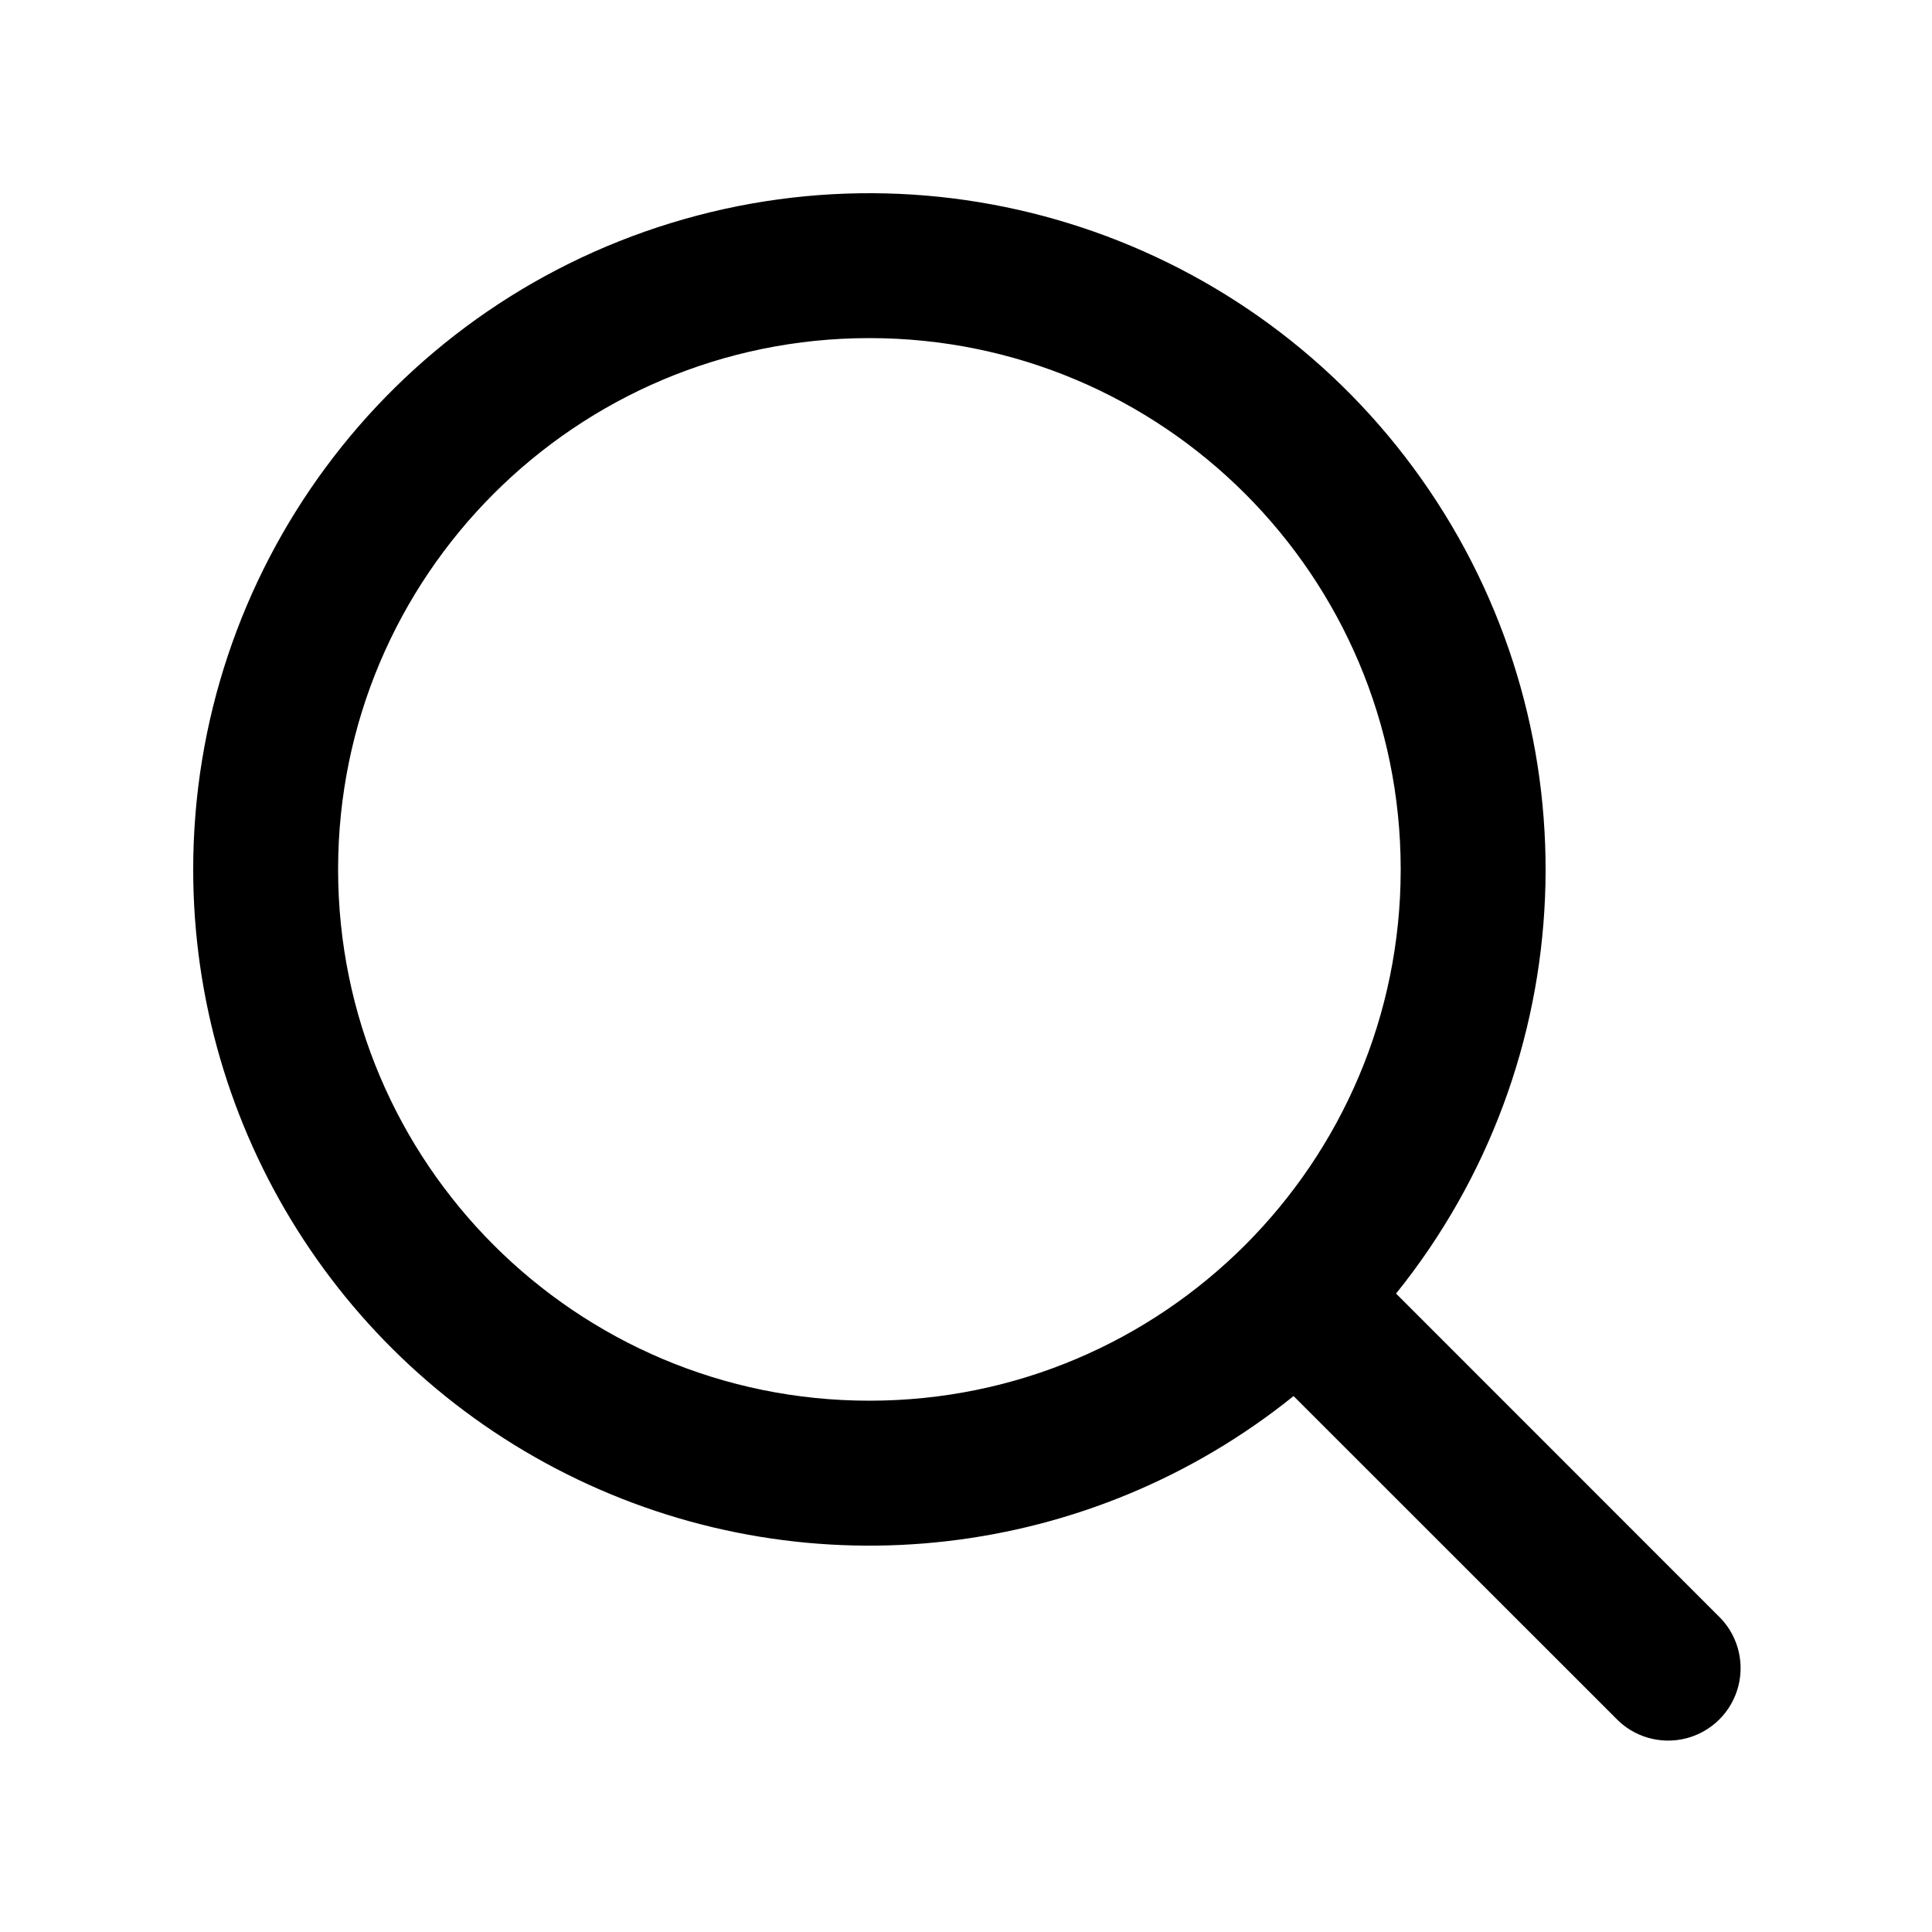
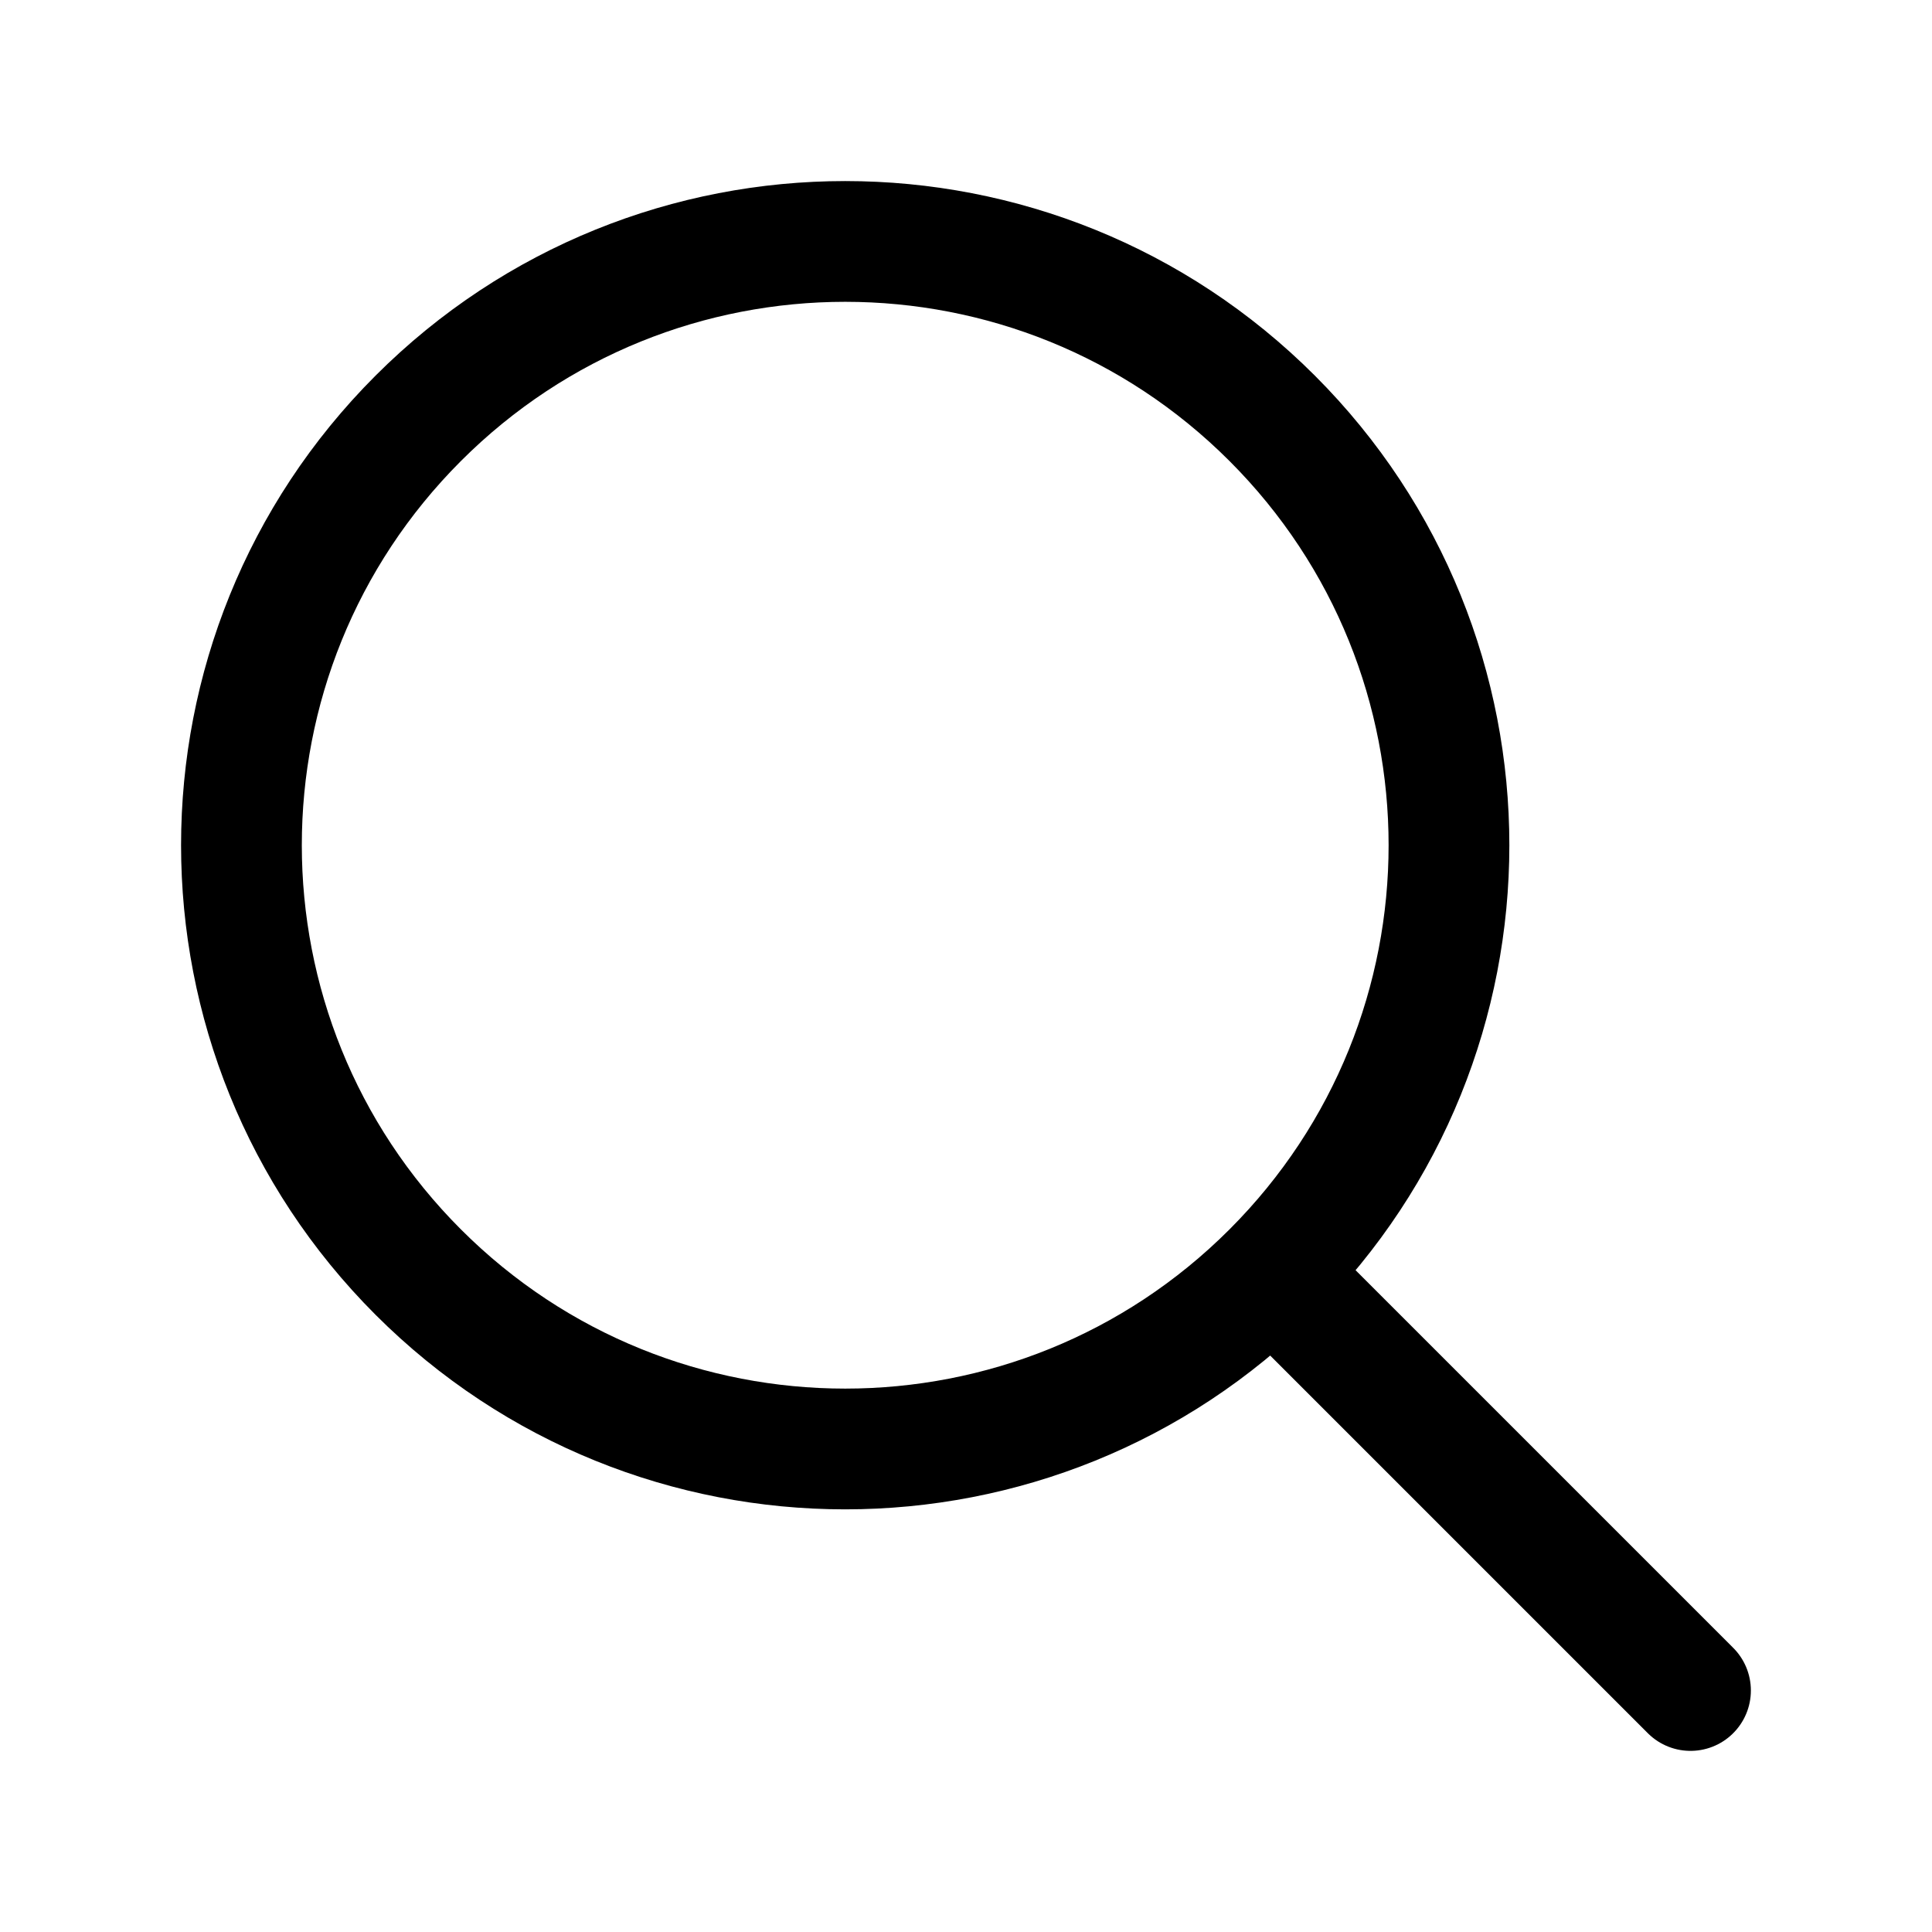
- <svg xmlns="http://www.w3.org/2000/svg" viewBox="0 0 20 20" fill="currentColor" class="size-5">
-   <path fill-rule="evenodd" d="M9 3.5a5.5 5.5 0 1 0 0 11 5.5 5.5 0 0 0 0-11ZM2 9a7 7 0 1 1 12.452 4.391l3.328 3.329a.75.75 0 1 1-1.06 1.06l-3.329-3.328A7 7 0 0 1 2 9Z" clip-rule="evenodd" />
+ <svg xmlns="http://www.w3.org/2000/svg" fill="none" viewBox="0 0 24 24" stroke-width="1.5" stroke="currentColor" class="size-6">
+   <path stroke-linecap="round" stroke-linejoin="round" d="m21 21-5.197-5.197m0 0A7.5 7.5 0 1 0 5.196 5.196a7.5 7.5 0 0 0 10.607 10.607Z" />
</svg>
